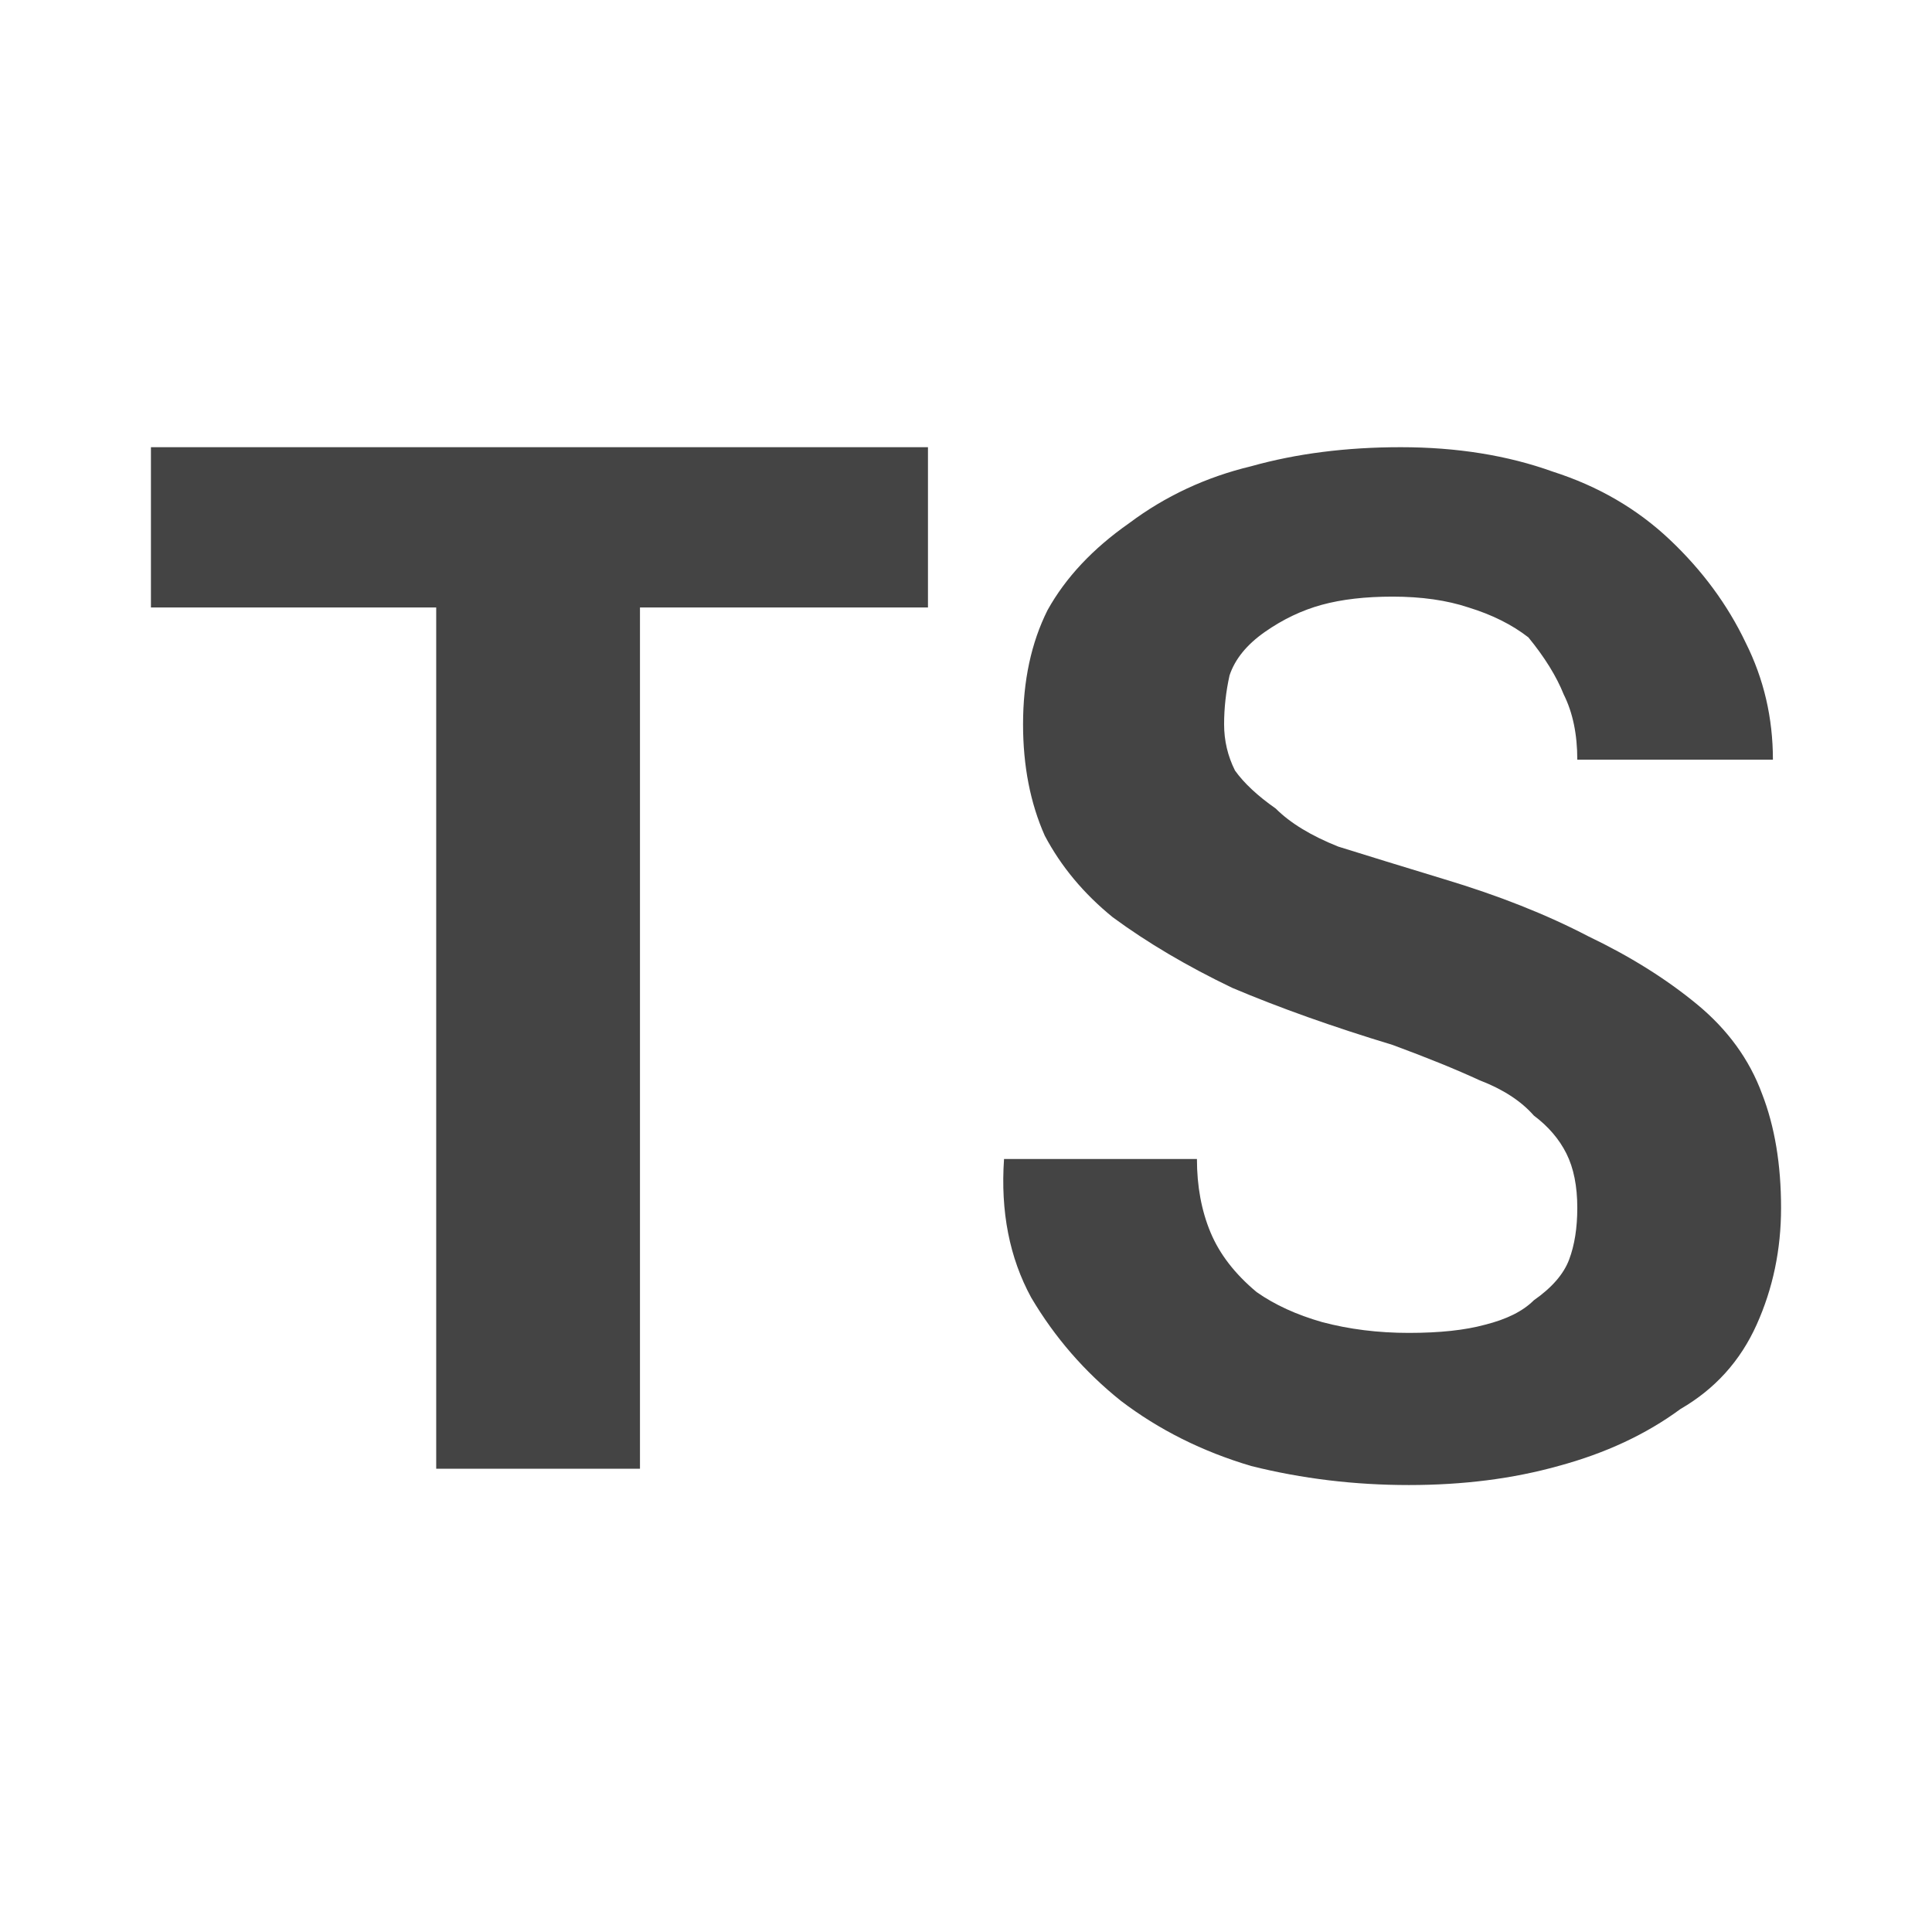
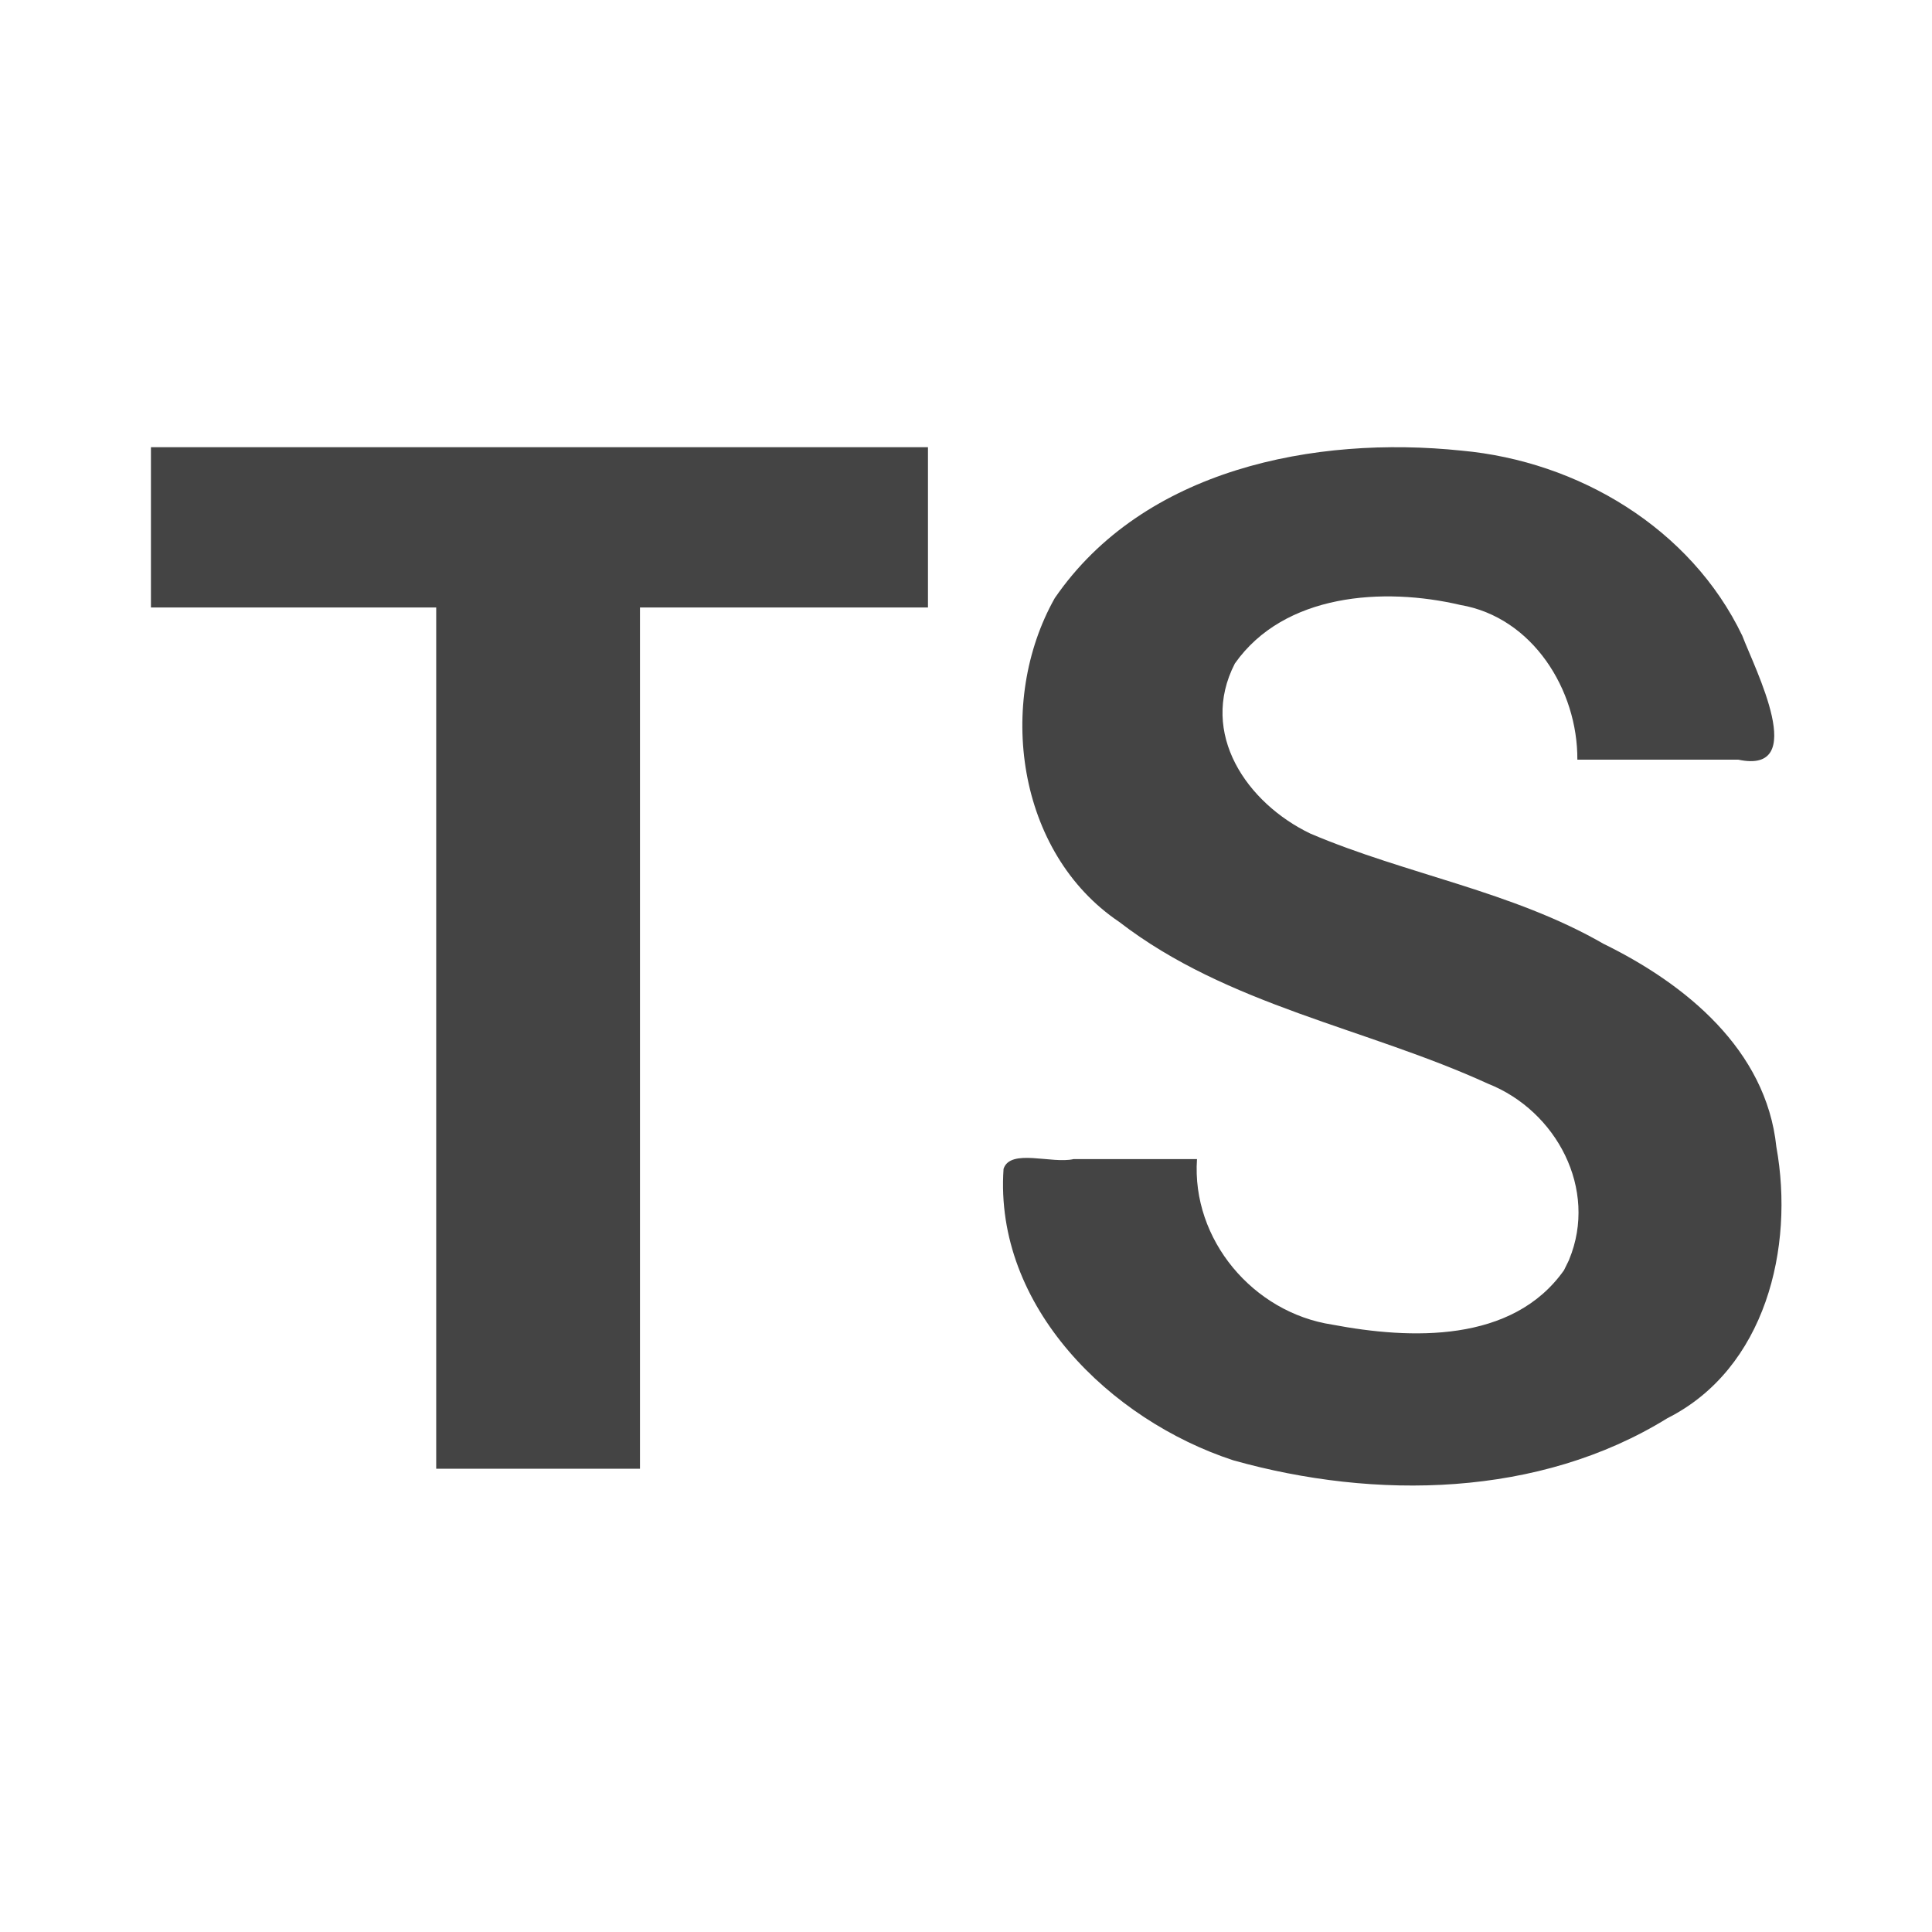
- <svg xmlns="http://www.w3.org/2000/svg" width="32px" height="32px" viewBox="0 0 32 32" version="1.1">
-   <defs />
+ <svg xmlns="http://www.w3.org/2000/svg" width="32px" height="32px" viewBox="0 0 32 32" version="1.1" id="svg10">
+   <defs id="defs6" />
  <g id="typescript" stroke="none" stroke-width="1" fill="none" fill-rule="evenodd">
-     <path d="M15.37,10.062 L10.6,10.062 L10.6,24.327 L7.225,24.327 L7.225,10.062 L2.5,10.062 L2.5,7.407 L15.37,7.407 L15.37,10.062 Z M25.99,20.862 C26.08,20.622 26.125,20.337 26.125,20.007 C26.125,19.647 26.065,19.347 25.945,19.107 C25.825,18.867 25.645,18.657 25.405,18.477 C25.195,18.237 24.895,18.042 24.505,17.892 C24.115,17.712 23.635,17.517 23.065,17.307 C22.075,17.007 21.19,16.692 20.41,16.362 C19.66,16.002 19,15.612 18.43,15.192 C17.95,14.802 17.575,14.352 17.305,13.842 C17.065,13.302 16.945,12.687 16.945,11.997 C16.945,11.277 17.08,10.647 17.35,10.107 C17.65,9.567 18.1,9.087 18.7,8.667 C19.3,8.217 19.975,7.902 20.725,7.722 C21.475,7.512 22.3,7.407 23.2,7.407 C24.13,7.407 24.97,7.542 25.72,7.812 C26.47,8.052 27.115,8.427 27.655,8.937 C28.195,9.447 28.615,10.017 28.915,10.647 C29.215,11.247 29.365,11.892 29.365,12.582 L26.125,12.582 C26.125,12.162 26.05,11.802 25.9,11.502 C25.78,11.202 25.585,10.887 25.315,10.557 C25.045,10.347 24.715,10.182 24.325,10.062 C23.965,9.942 23.545,9.882 23.065,9.882 C22.615,9.882 22.225,9.927 21.895,10.017 C21.565,10.107 21.25,10.257 20.95,10.467 C20.65,10.677 20.455,10.917 20.365,11.187 C20.305,11.457 20.275,11.727 20.275,11.997 C20.275,12.267 20.335,12.522 20.455,12.762 C20.605,12.972 20.83,13.182 21.13,13.392 C21.37,13.632 21.715,13.842 22.165,14.022 C22.645,14.172 23.23,14.352 23.92,14.562 C24.82,14.832 25.615,15.147 26.305,15.507 C26.995,15.837 27.595,16.212 28.105,16.632 C28.615,17.052 28.975,17.547 29.185,18.117 C29.395,18.657 29.5,19.287 29.5,20.007 C29.5,20.697 29.365,21.342 29.095,21.942 C28.825,22.542 28.405,23.007 27.835,23.337 C27.265,23.757 26.59,24.072 25.81,24.282 C25.06,24.492 24.235,24.597 23.335,24.597 C22.435,24.597 21.565,24.492 20.725,24.282 C19.915,24.042 19.195,23.682 18.565,23.202 C17.965,22.722 17.47,22.152 17.08,21.492 C16.72,20.832 16.57,20.067 16.63,19.197 L19.825,19.197 C19.825,19.647 19.9,20.052 20.05,20.412 C20.2,20.772 20.455,21.102 20.815,21.402 C21.115,21.612 21.475,21.777 21.895,21.897 C22.345,22.017 22.825,22.077 23.335,22.077 C23.845,22.077 24.265,22.032 24.595,21.942 C24.955,21.852 25.225,21.717 25.405,21.537 C25.705,21.327 25.9,21.102 25.99,20.862 L25.99,20.862 Z" id="path75" fill="#444444" fill-rule="nonzero" />
+     <path d="m 15.37,10.062 c -1.59,0 -3.18,0 -4.77,0 0,4.755 0,9.51 0,14.265 -1.125,0 -2.25,0 -3.375,0 0,-4.755 0,-9.51 0,-14.265 -1.575,0 -3.15,0 -4.725,0 0,-0.885 0,-1.77 0,-2.655 4.29,0 8.58,0 12.87,0 0,0.885 0,1.77 0,2.655 z m 10.62,10.8 c 0.482,-1.166 -0.212,-2.465 -1.343,-2.912 -2.022,-0.926 -4.311,-1.293 -6.109,-2.68 -1.703,-1.146 -2.036,-3.645 -1.068,-5.363 1.469,-2.14 4.307,-2.697 6.739,-2.443 1.934,0.176 3.795,1.285 4.649,3.066 0.211,0.556 1.115,2.306 -0.068,2.052 -0.888,0 -1.776,0 -2.664,0 0.007,-1.155 -0.742,-2.359 -1.938,-2.562 -1.273,-0.299 -2.918,-0.191 -3.735,0.97 -0.597,1.16 0.201,2.313 1.251,2.817 1.589,0.677 3.343,0.953 4.856,1.826 1.359,0.665 2.694,1.754 2.862,3.362 0.303,1.671 -0.18,3.676 -1.805,4.495 -2.124,1.314 -4.842,1.357 -7.191,0.697 -2.037,-0.668 -3.961,-2.545 -3.804,-4.827 0.112,-0.344 0.802,-0.078 1.161,-0.162 0.681,0 1.362,0 2.043,0 -0.092,1.334 0.931,2.543 2.24,2.742 1.299,0.246 2.983,0.309 3.838,-0.9 l 0.087,-0.177 z" id="path75" fill="#444444" fill-rule="nonzero" />
  </g>
</svg>
